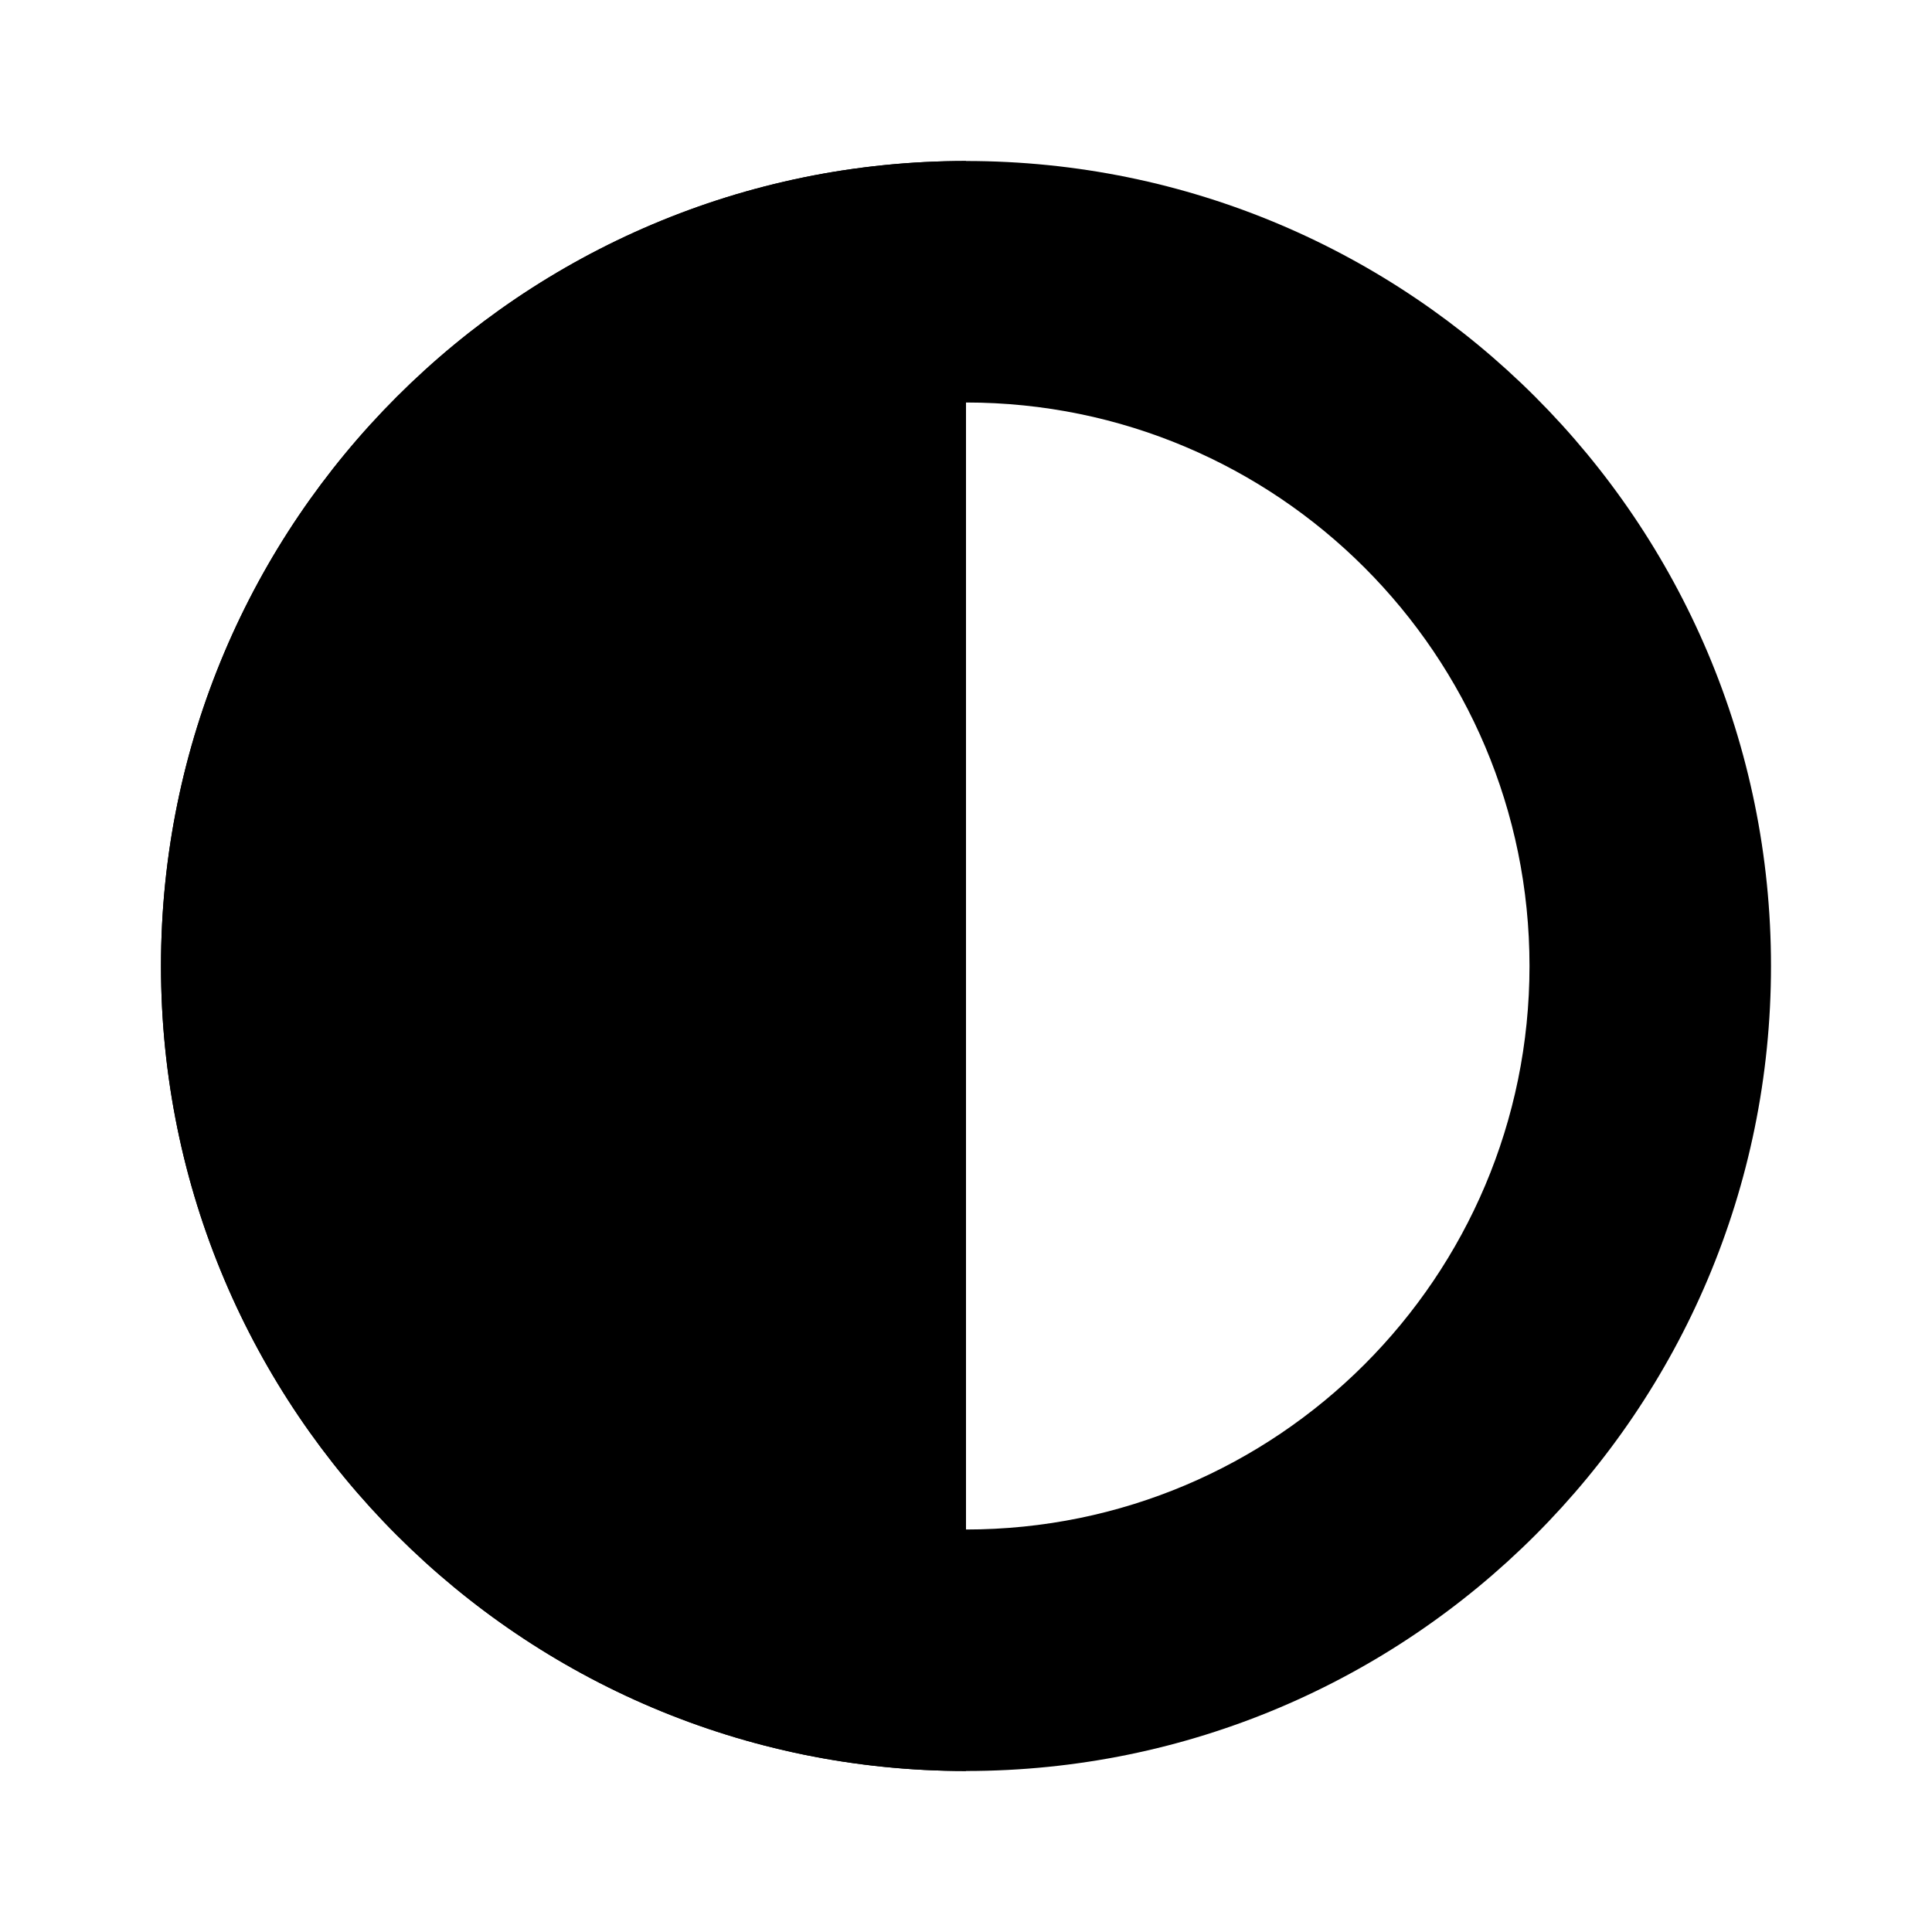
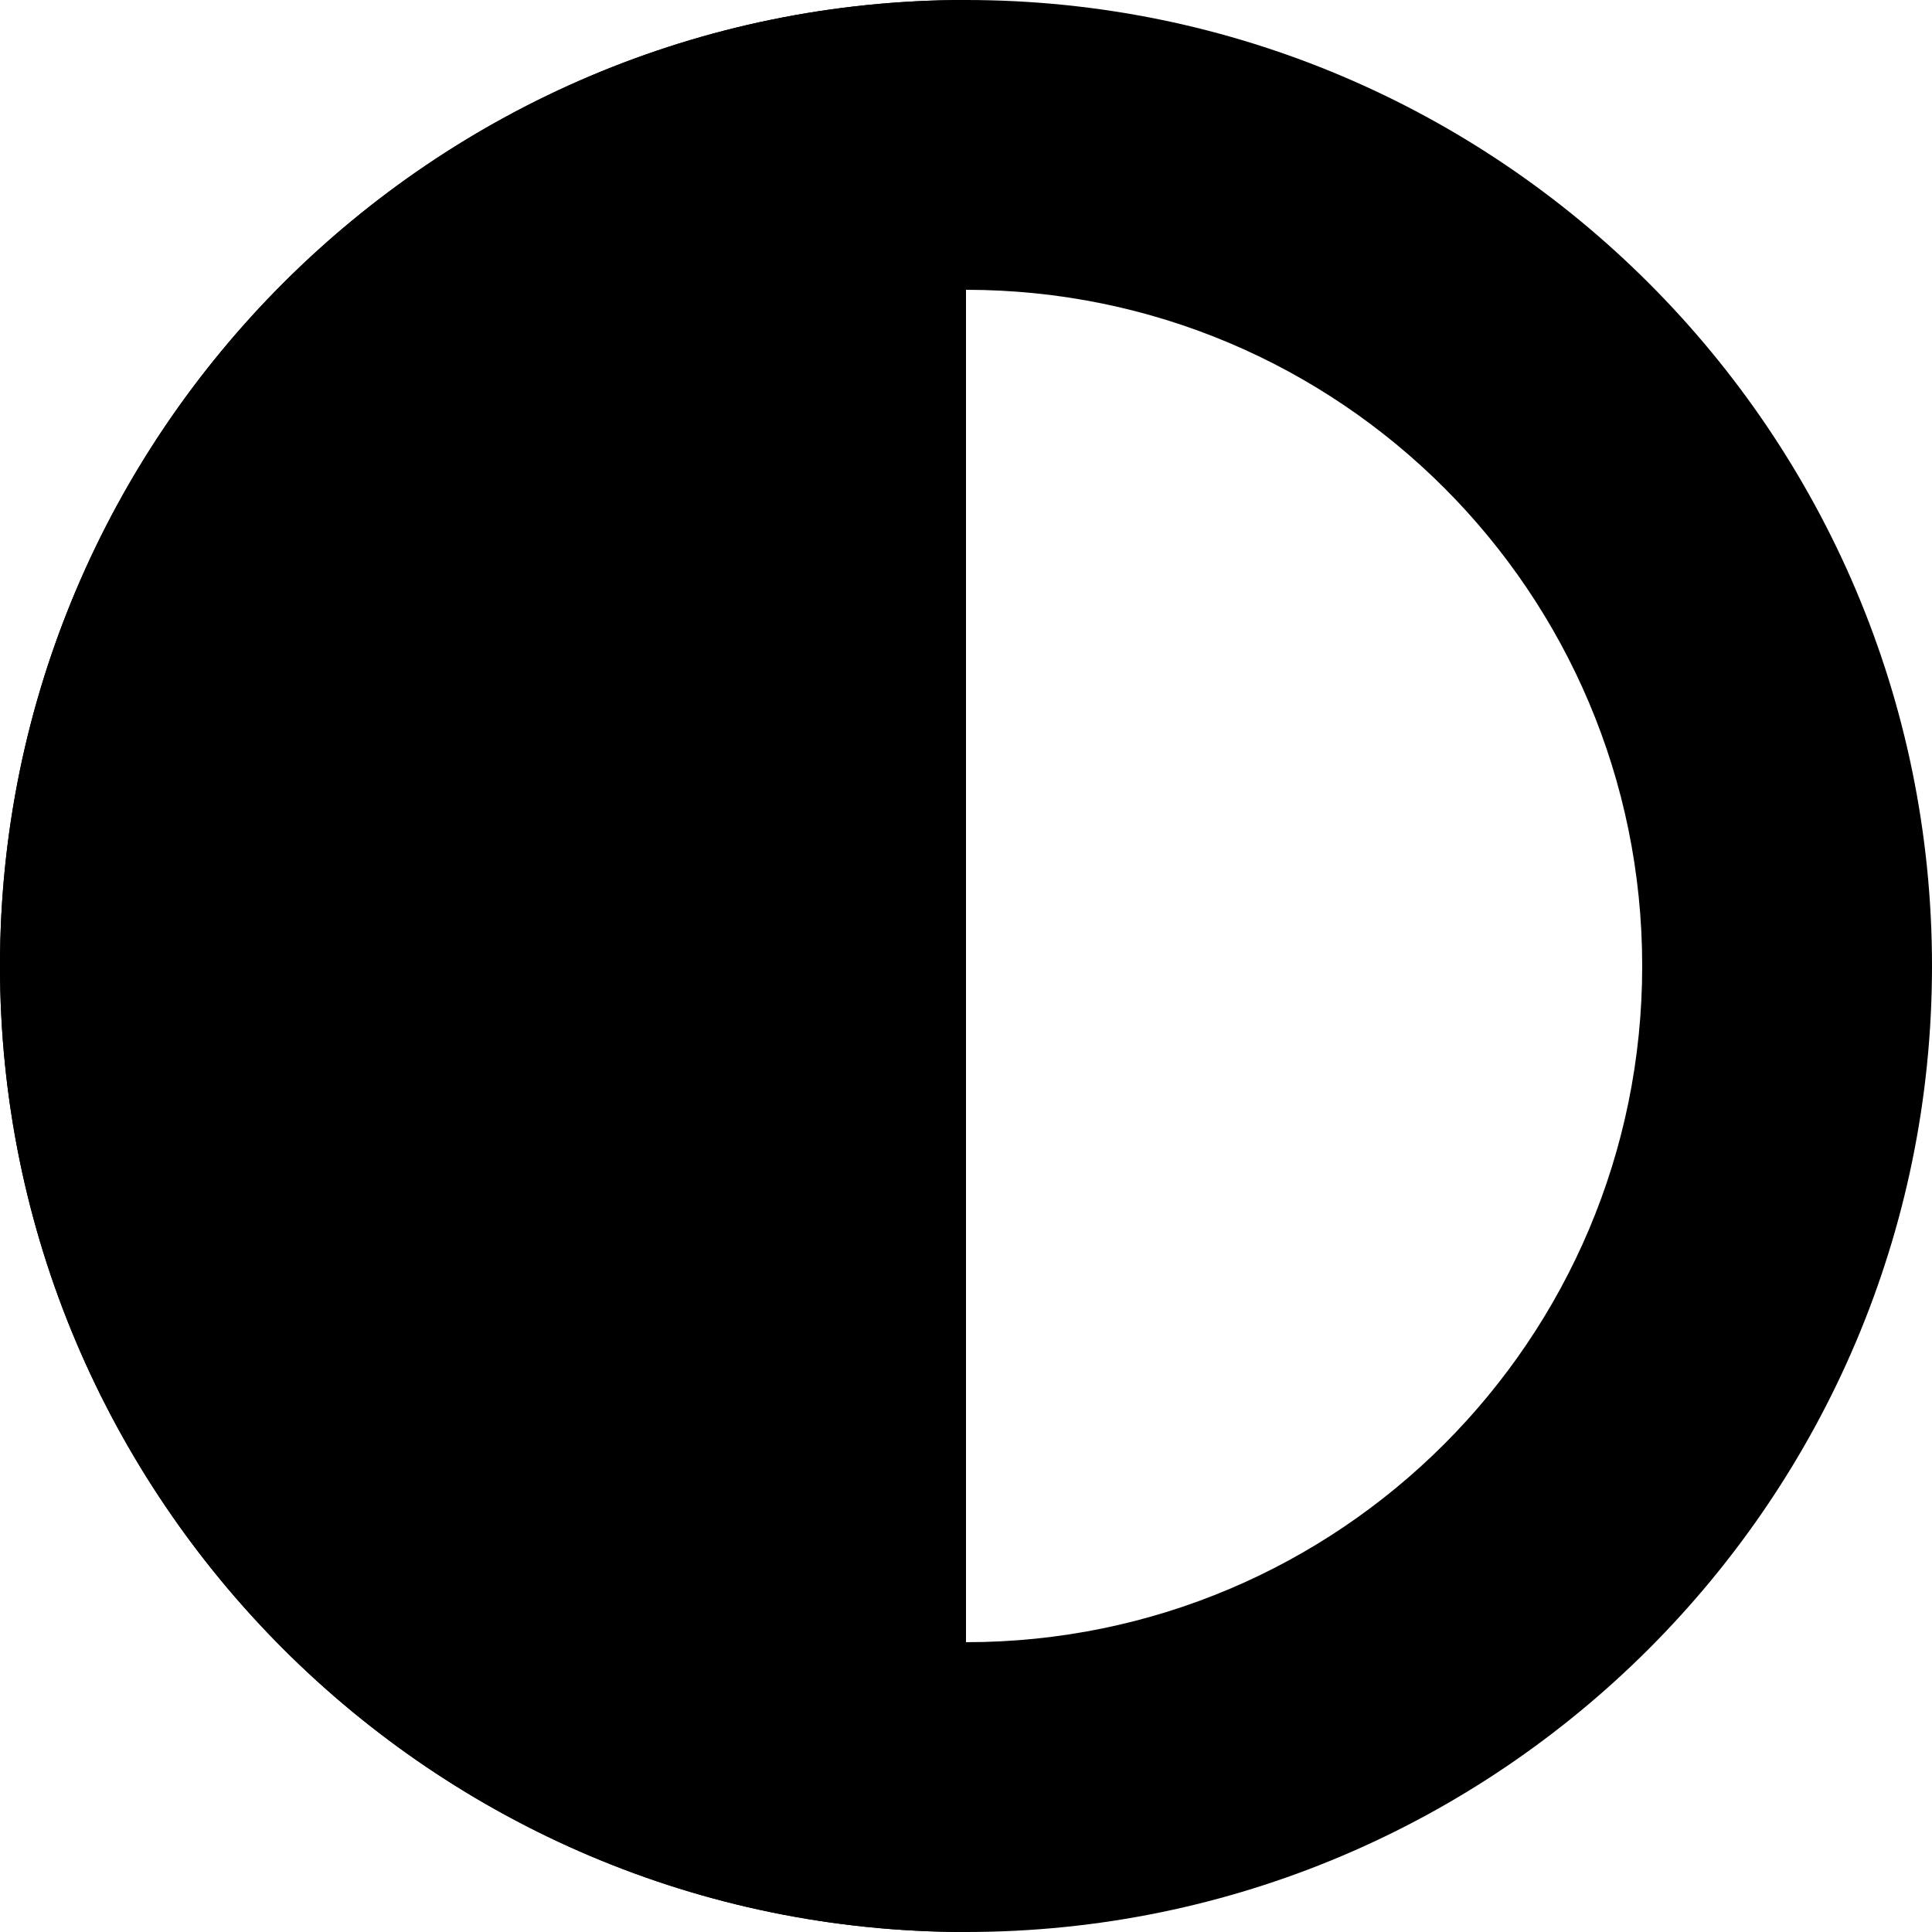
<svg xmlns="http://www.w3.org/2000/svg" width="100%" height="100%" viewBox="0 0 12 12" fill="currentColor">
-   <path fill-rule="evenodd" clip-rule="evenodd" d="M6 11C8.761 11 11 8.761 11 6C11 3.239 8.761 1 6 1C3.239 1 1 3.239 1 6C1 8.761 3.239 11 6 11ZM6 9.5C7.933 9.5 9.5 7.933 9.5 6C9.5 4.067 7.933 2.5 6 2.5C4.067 2.5 2.5 4.067 2.5 6C2.5 7.933 4.067 9.5 6 9.5Z" />
-   <path d="M6 1C3.239 1 1 3.239 1 6C1 8.761 3.239 11 6 11V1Z" />
+   <path fill-rule="evenodd" clip-rule="evenodd" d="M6 0C9.31 0 12 2.69 12 6C12 9.31 9.31 12 6 12C2.69 12 0 9.31 0 6C0 2.69 2.69 0 6 0ZM6 1.8C8.32 1.8 10.2 3.68 10.2 6C10.2 8.32 8.32 10.2 6 10.2C3.68 10.2 1.8 8.32 1.8 6C1.8 3.68 3.68 1.8 6 1.8Z" />
+   <path d="M6 0C2.69 0 0 2.69 0 6C0 9.31 2.69 12 6 12V0Z" />
</svg>
